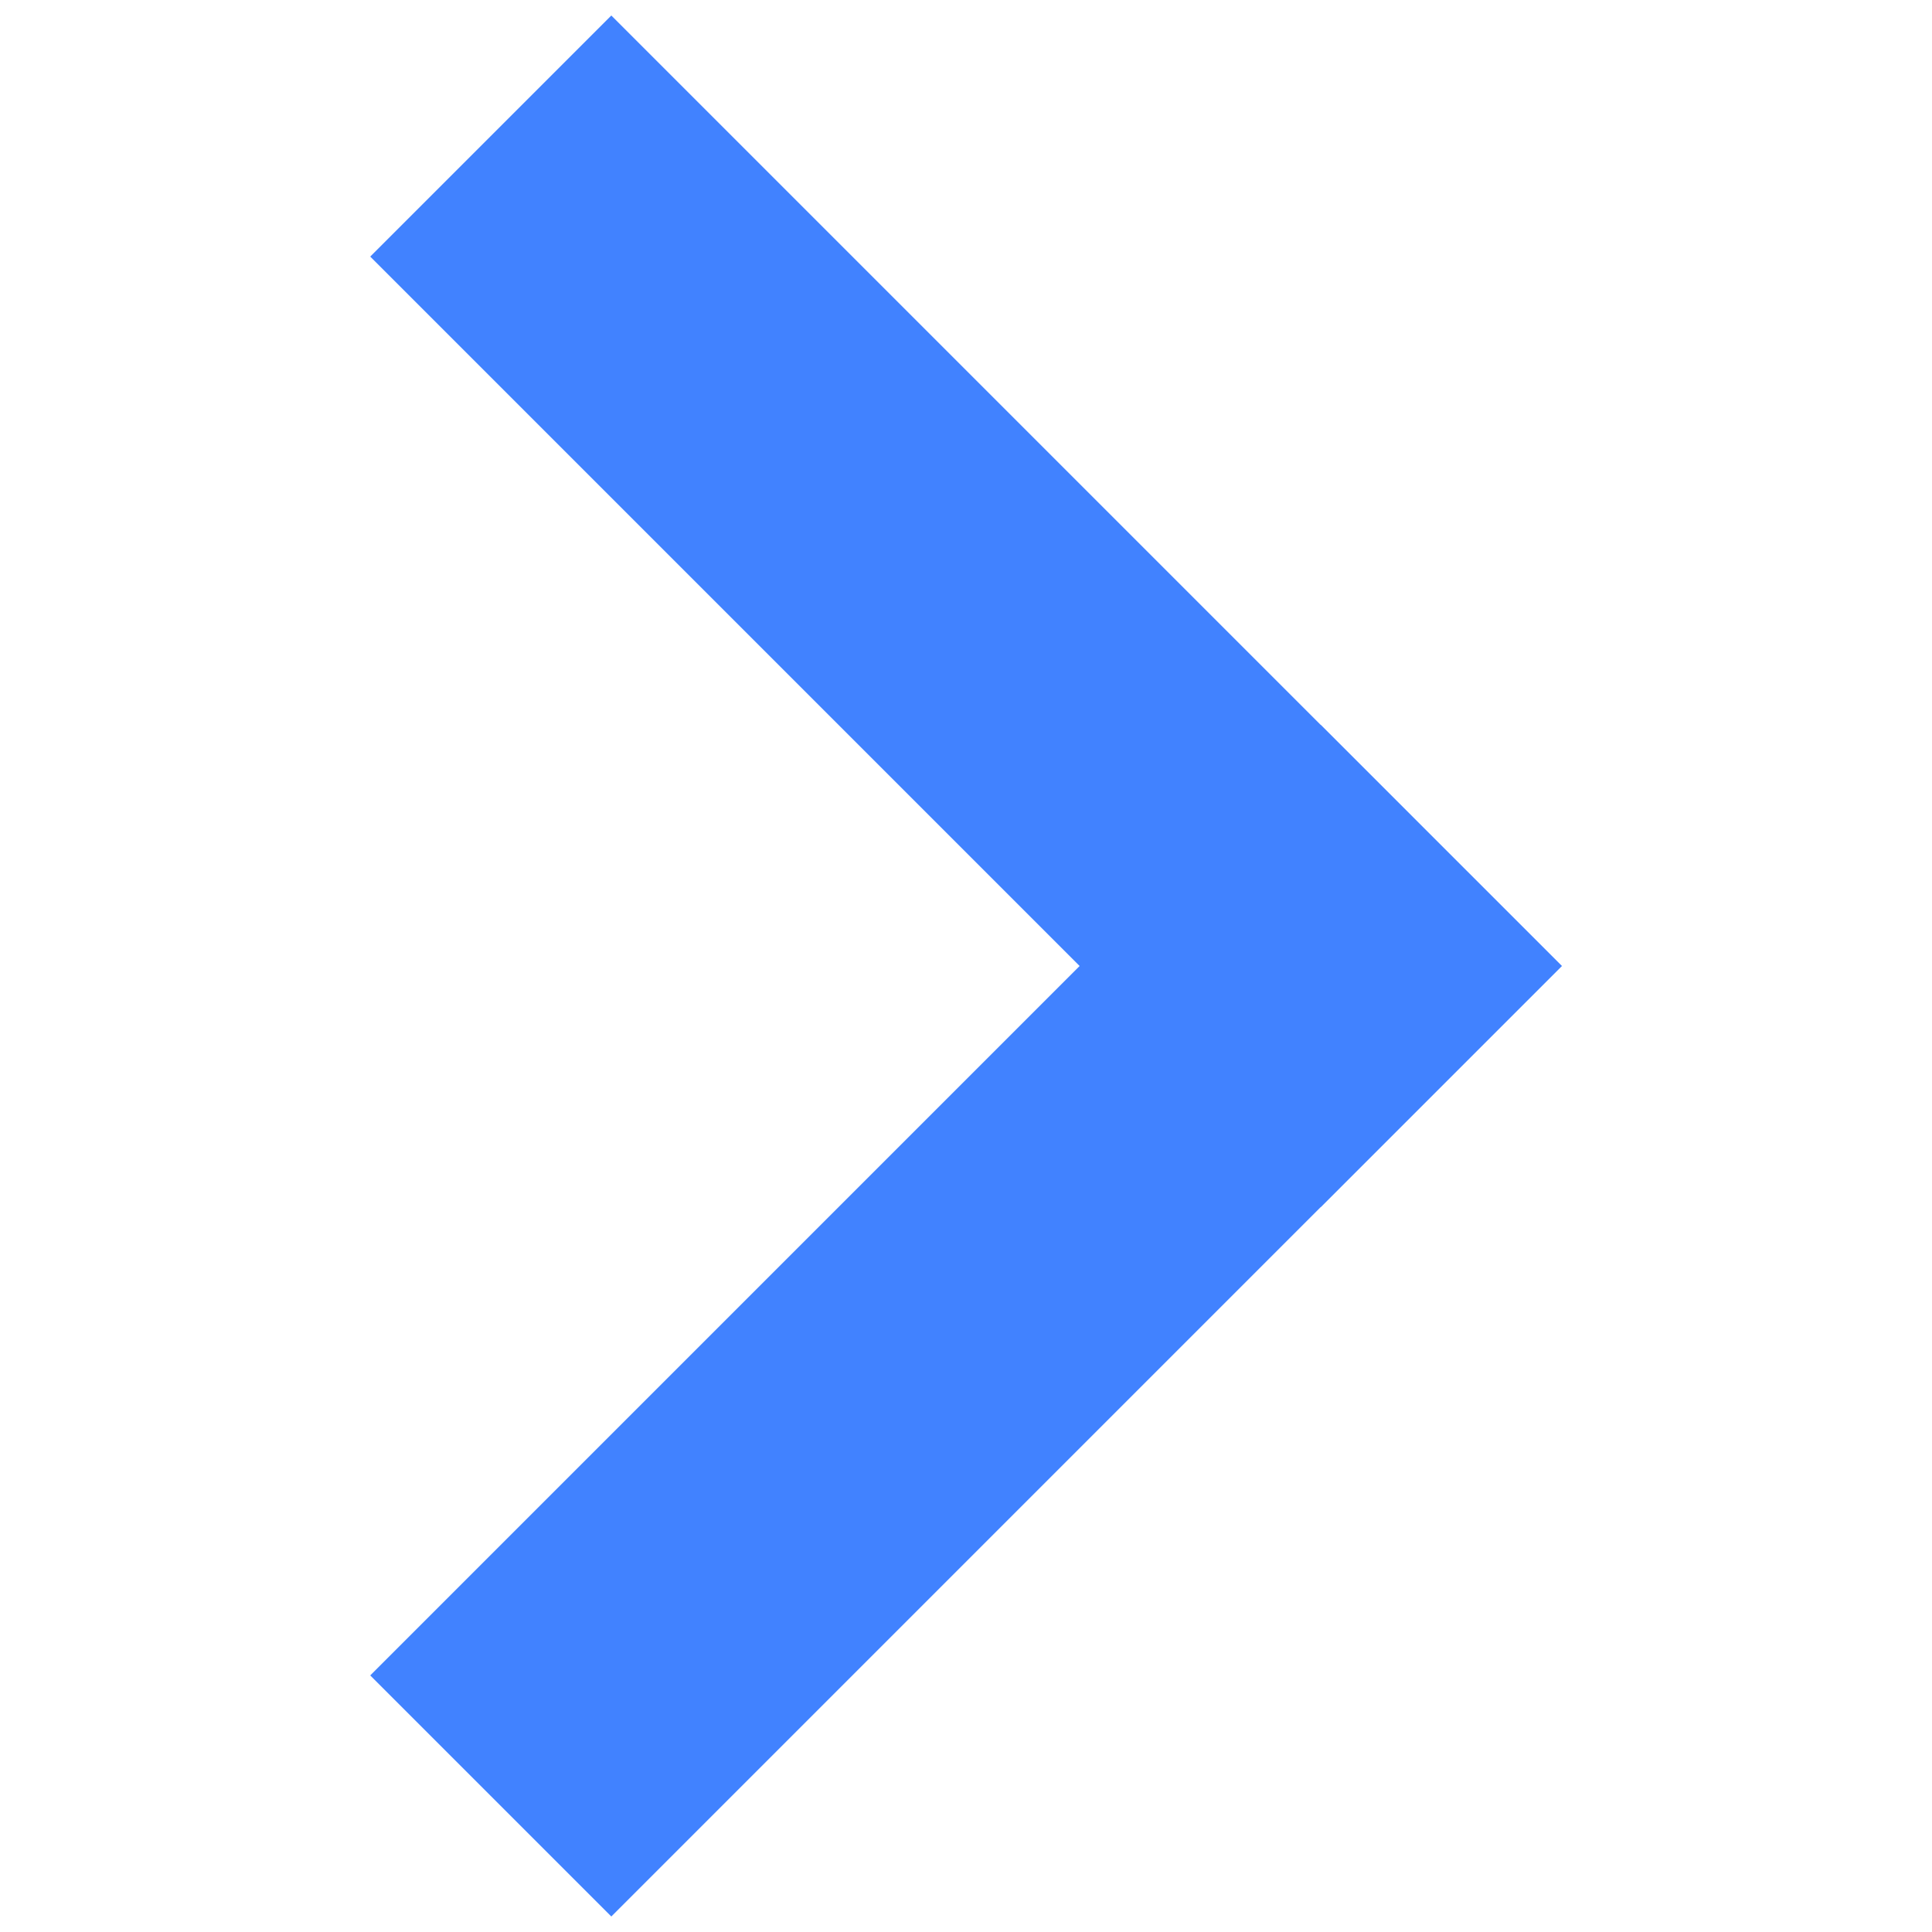
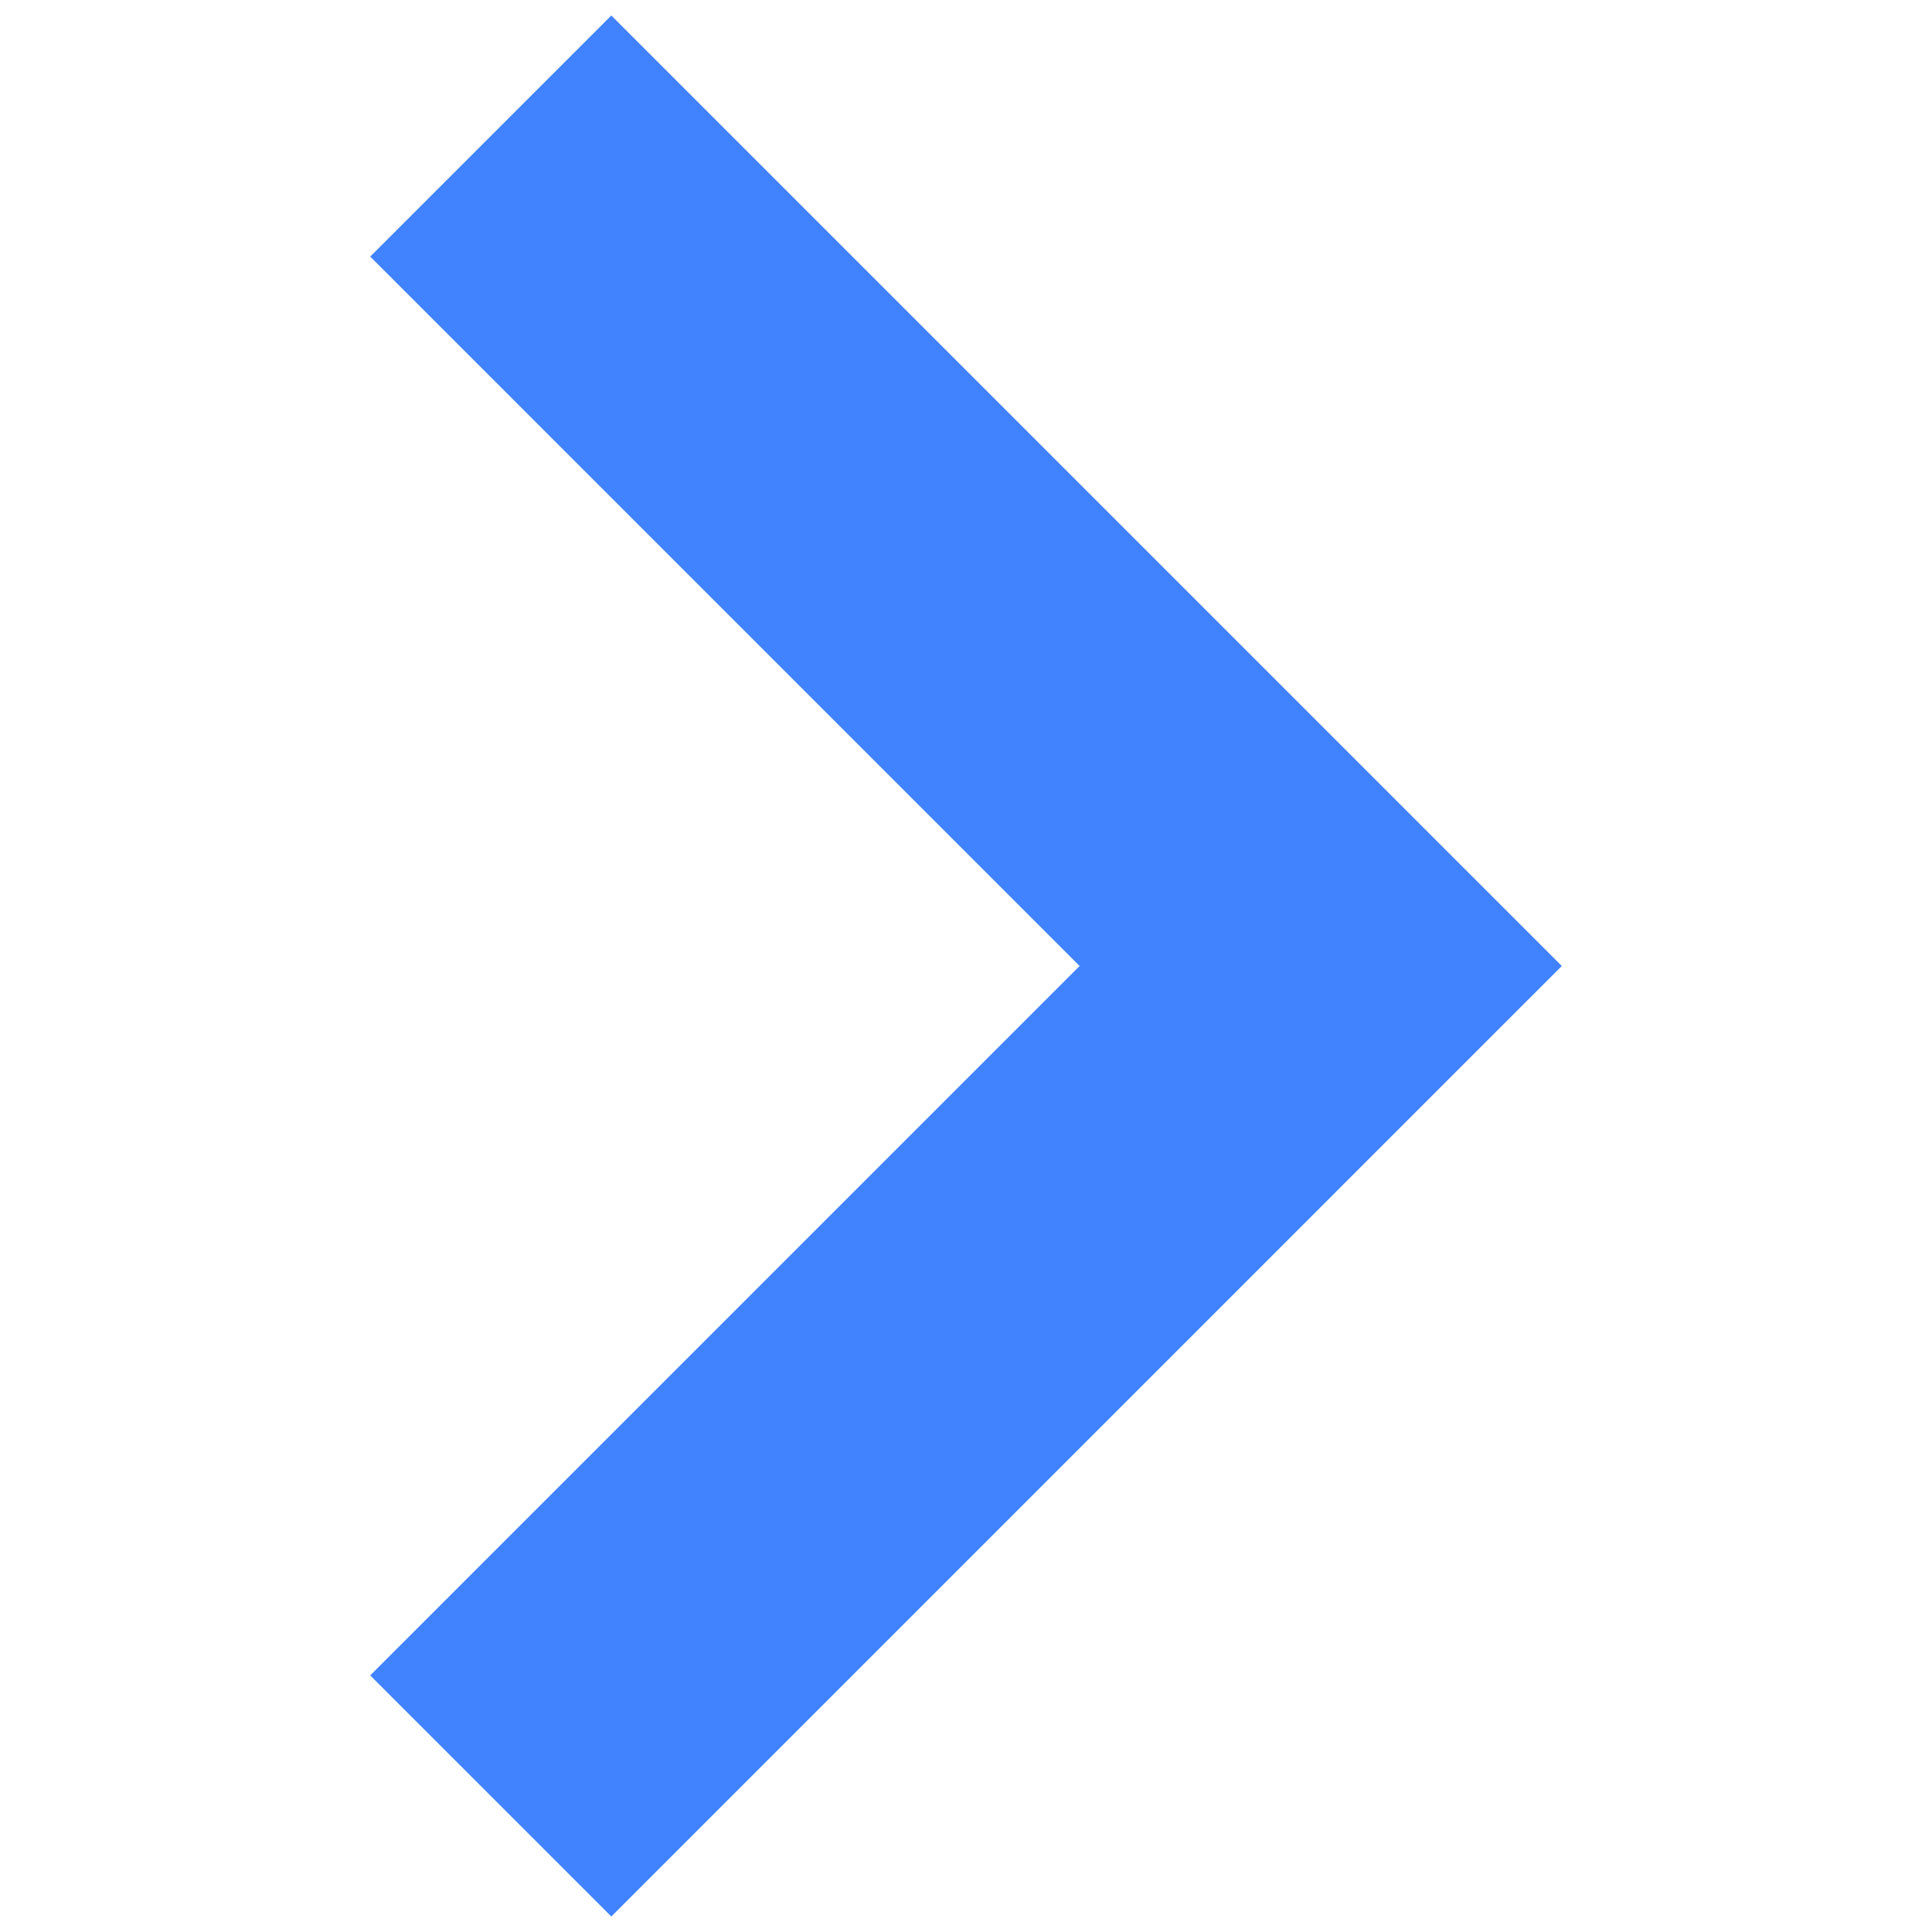
- <svg xmlns="http://www.w3.org/2000/svg" width="68" height="68" viewBox="0 0 68 68" fill="none">
-   <path d="M21.516 9.031L46.484 34" stroke="#4182FF" stroke-width="12" stroke-miterlimit="10" stroke-linecap="square" />
-   <path d="M46.484 34L21.516 58.969" stroke="#4182FF" stroke-width="12" stroke-miterlimit="10" stroke-linecap="square" />
+ <svg xmlns="http://www.w3.org/2000/svg" width="68" height="68" fill="none">
+   <path d="M21.516 9.031 46.484 34M46.484 34 21.516 58.969" stroke="#4182FF" stroke-width="12" stroke-miterlimit="10" stroke-linecap="square" />
</svg>
